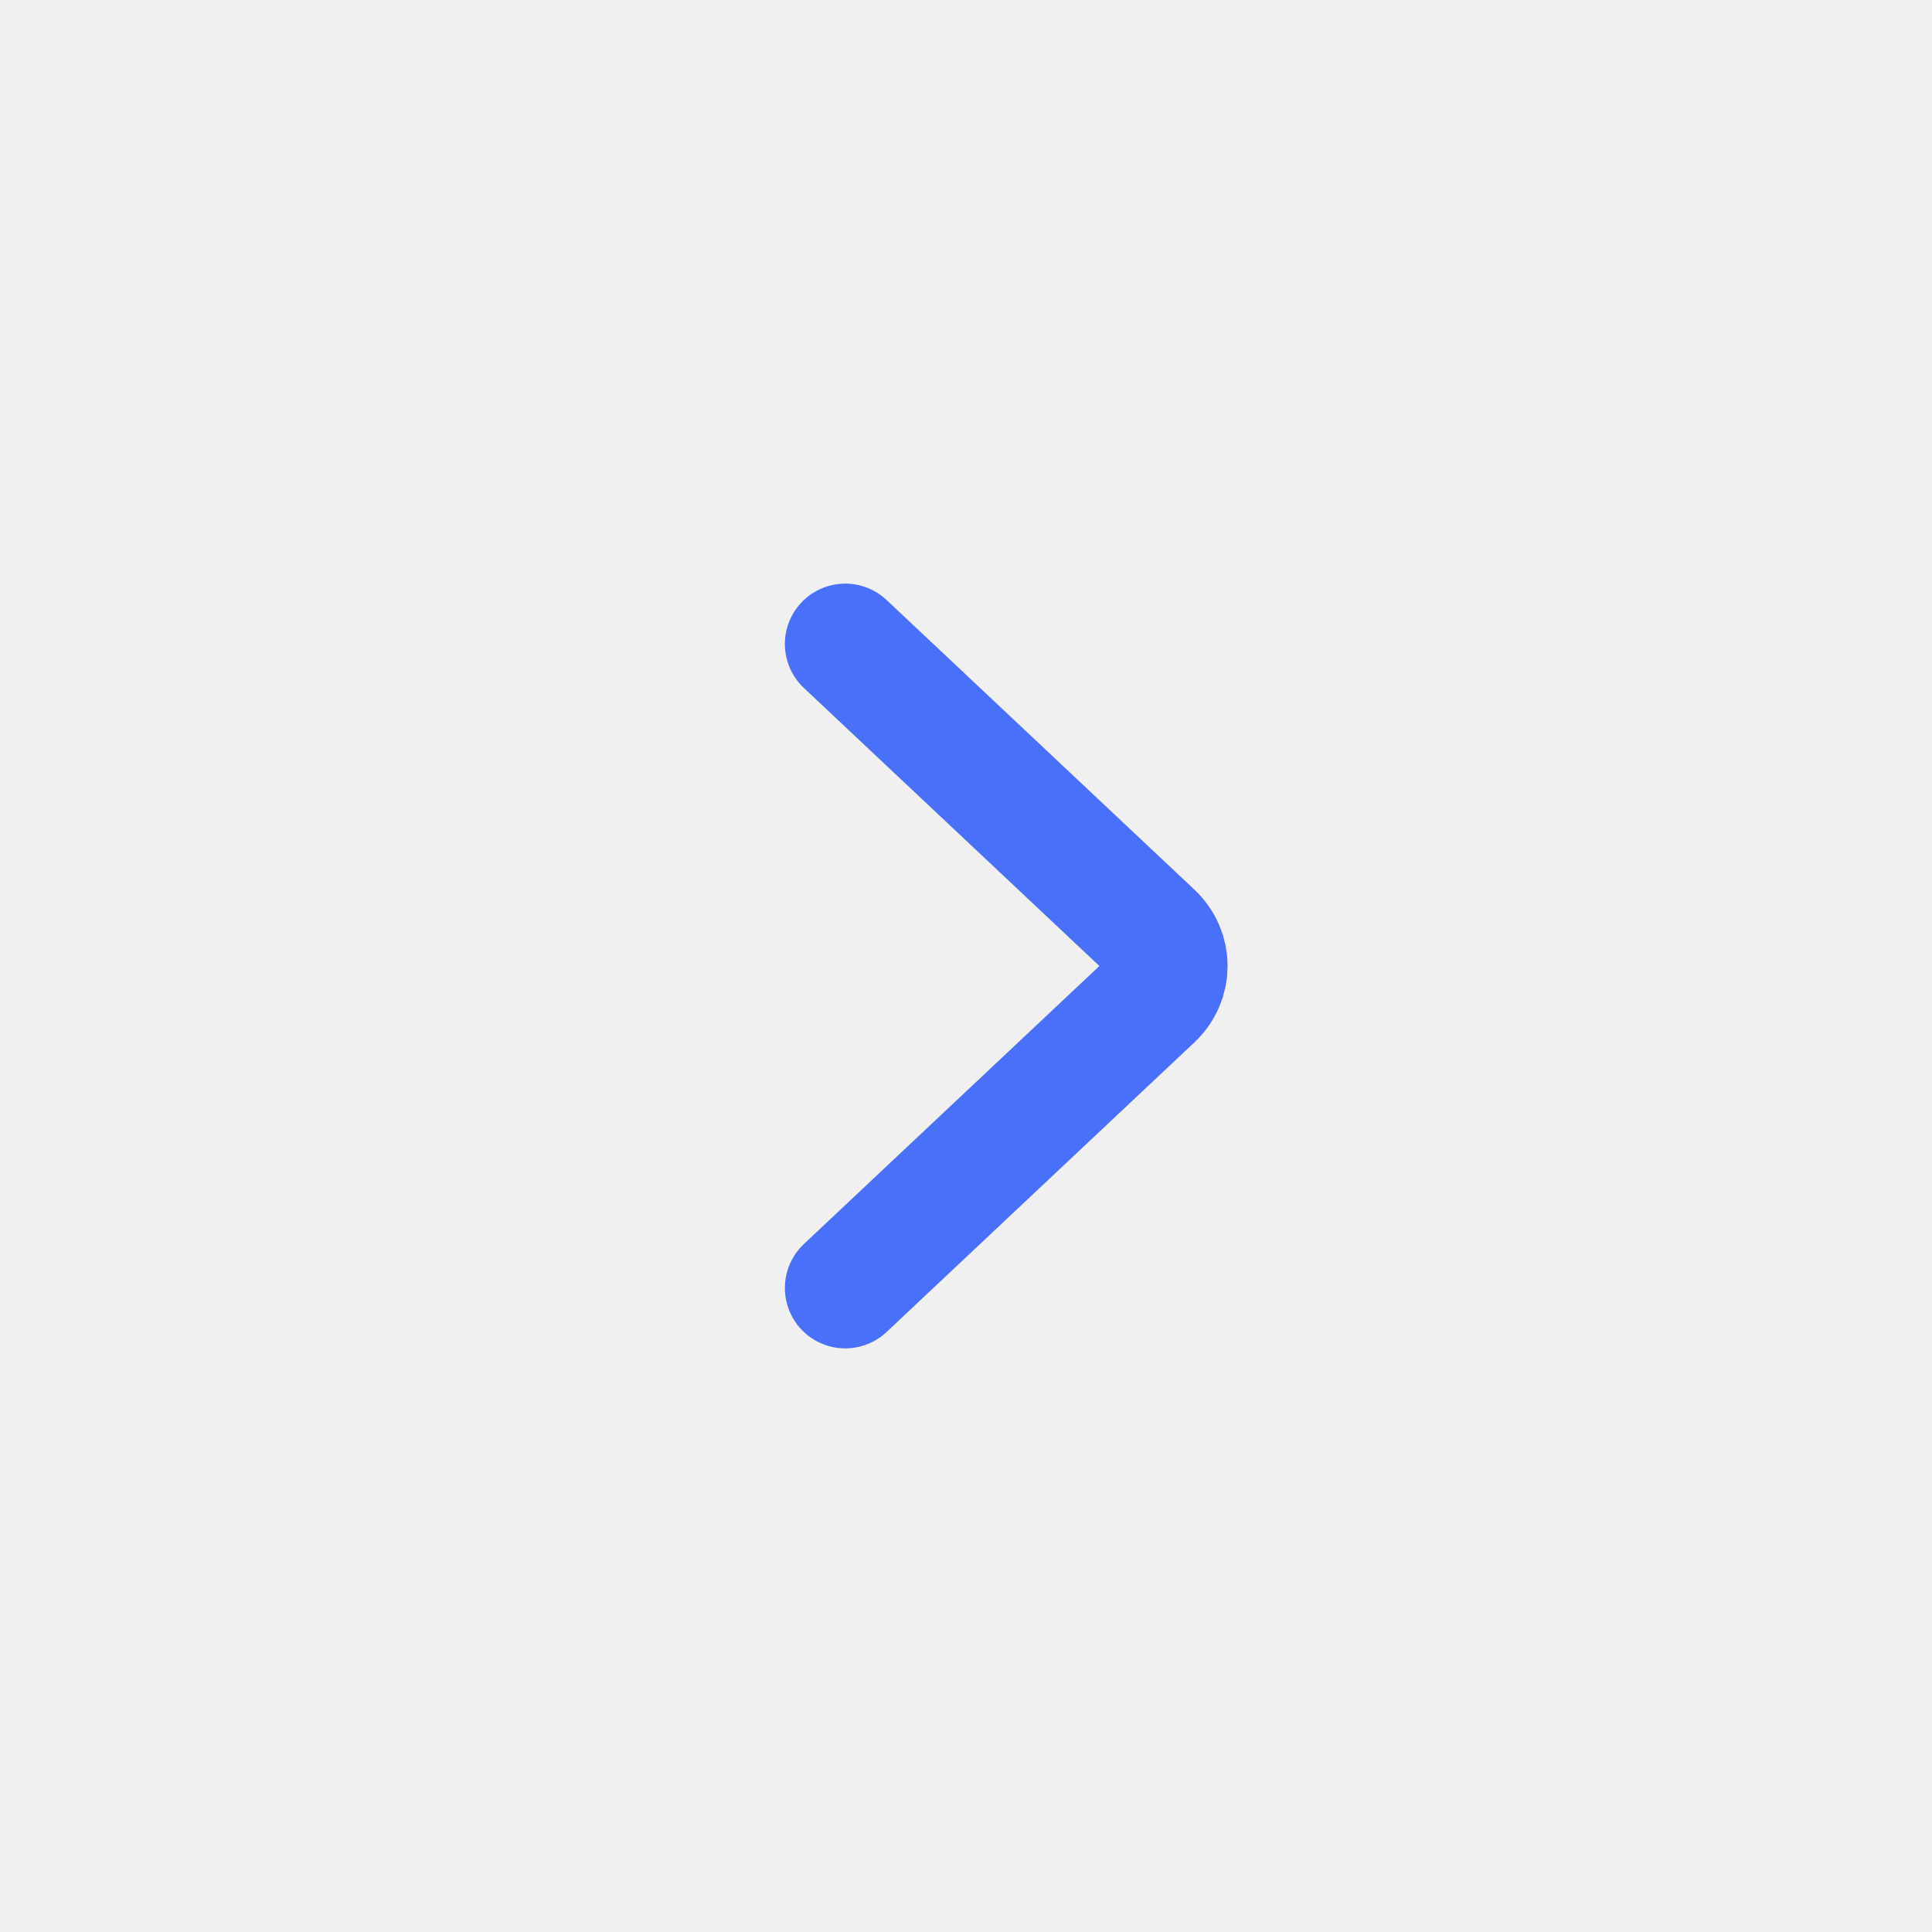
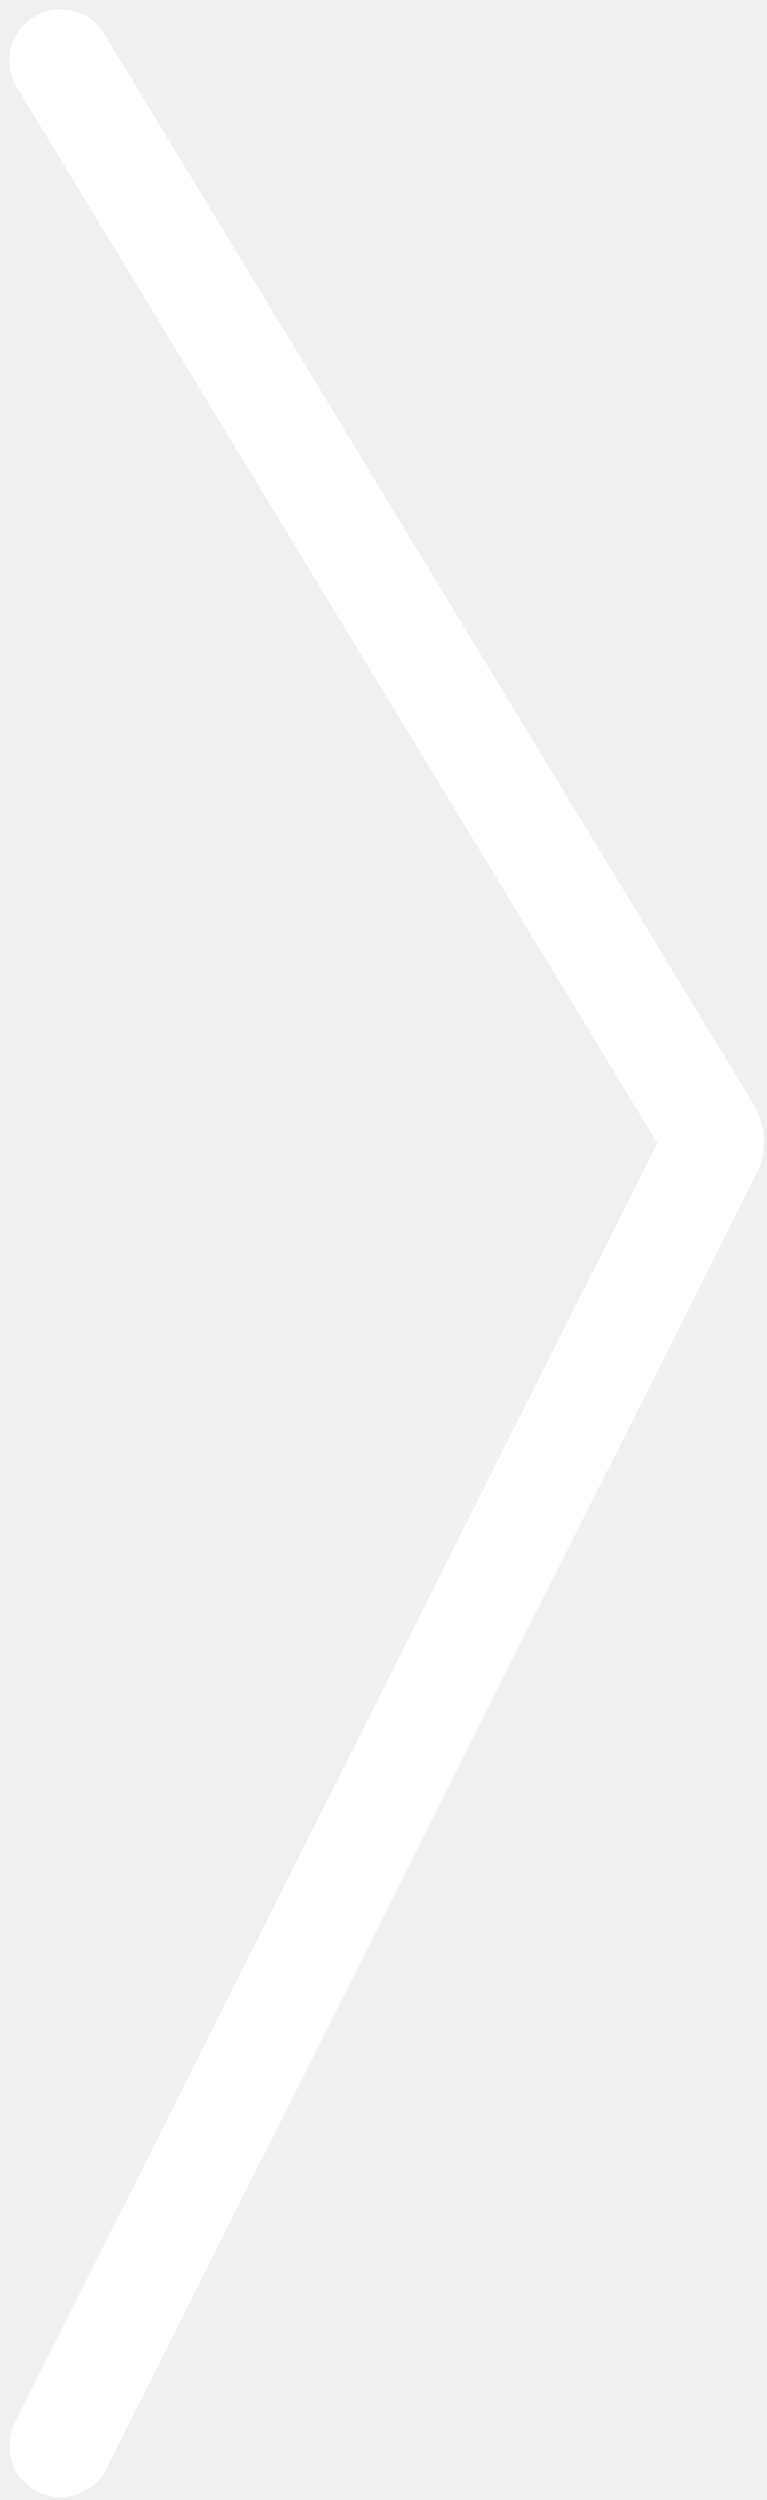
- <svg xmlns="http://www.w3.org/2000/svg" width="24" height="24" viewBox="0 0 24 24" fill="none">
-   <path d="M10.5 8L14.322 11.596C14.559 11.819 14.559 12.181 14.322 12.404L10.5 16" stroke="#4970FB" stroke-width="1.5" stroke-linecap="round" />
+ <svg xmlns="http://www.w3.org/2000/svg" width="38" height="124" viewBox="0 0 38 124" fill="none">
+   <path d="M3 121.32L35.248 57.076C35.405 56.764 35.39 56.393 35.209 56.094L3 3" stroke="white" stroke-width="5.078" stroke-linecap="round" />
</svg>
